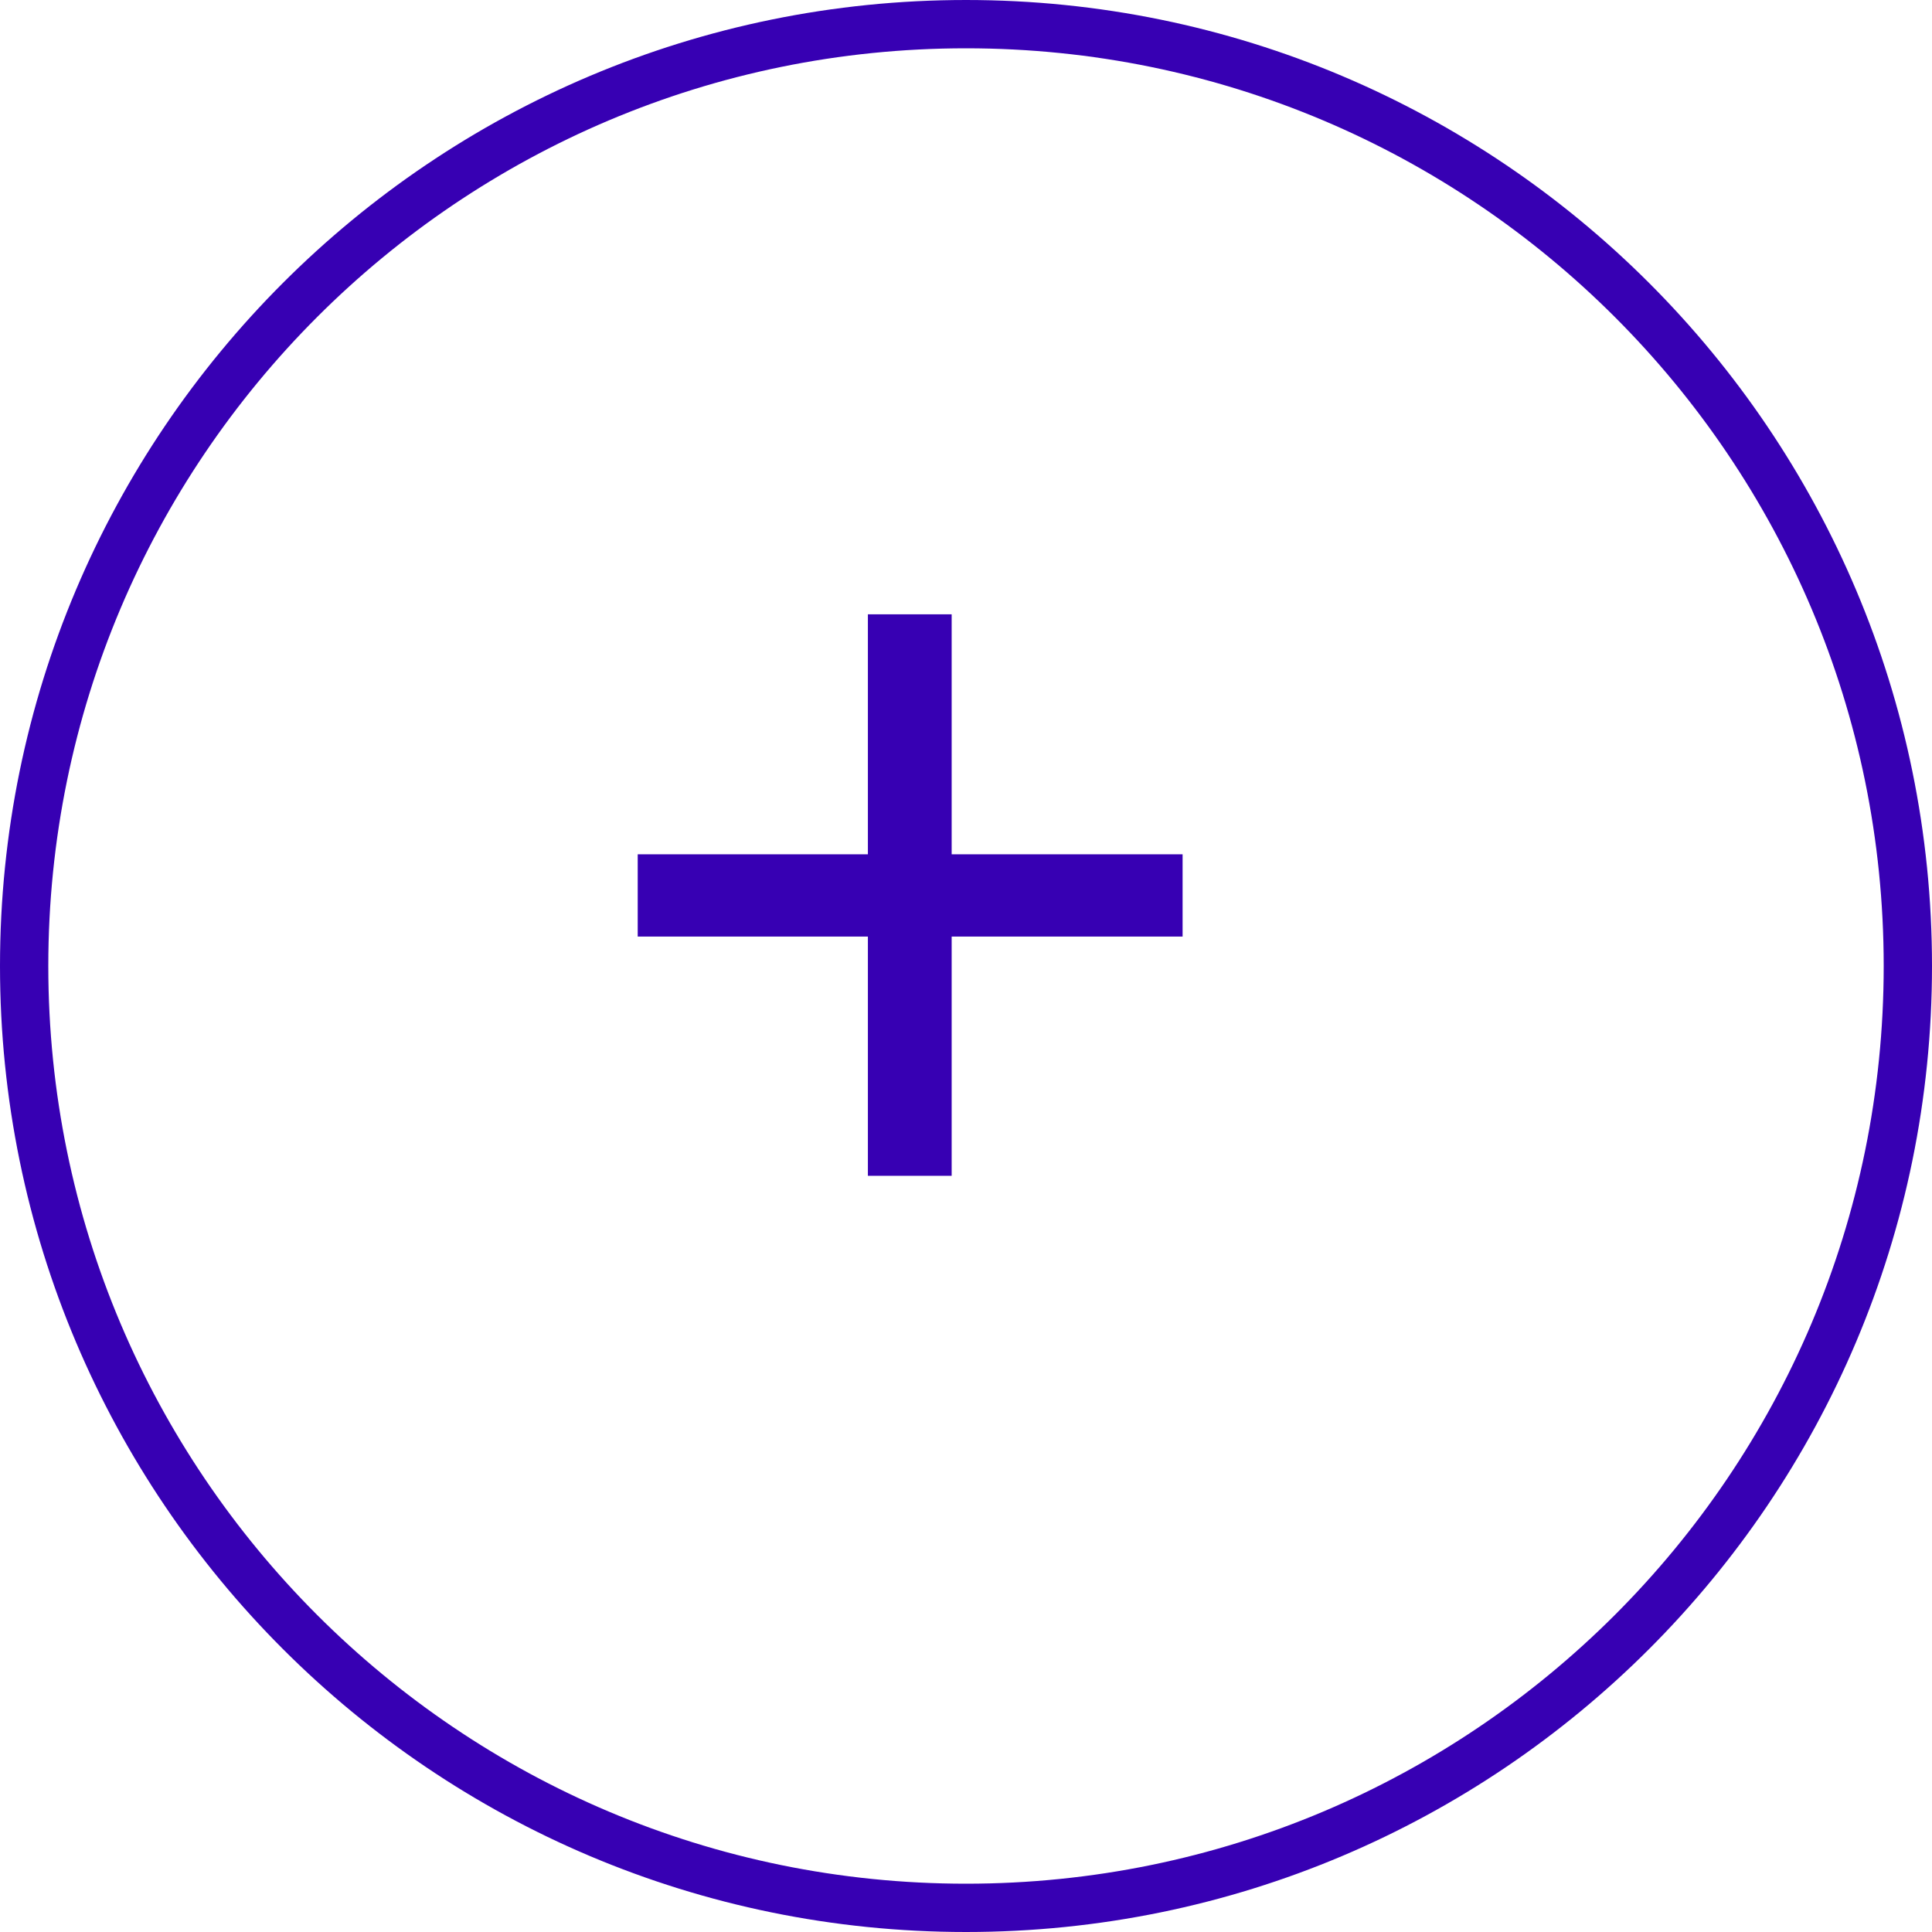
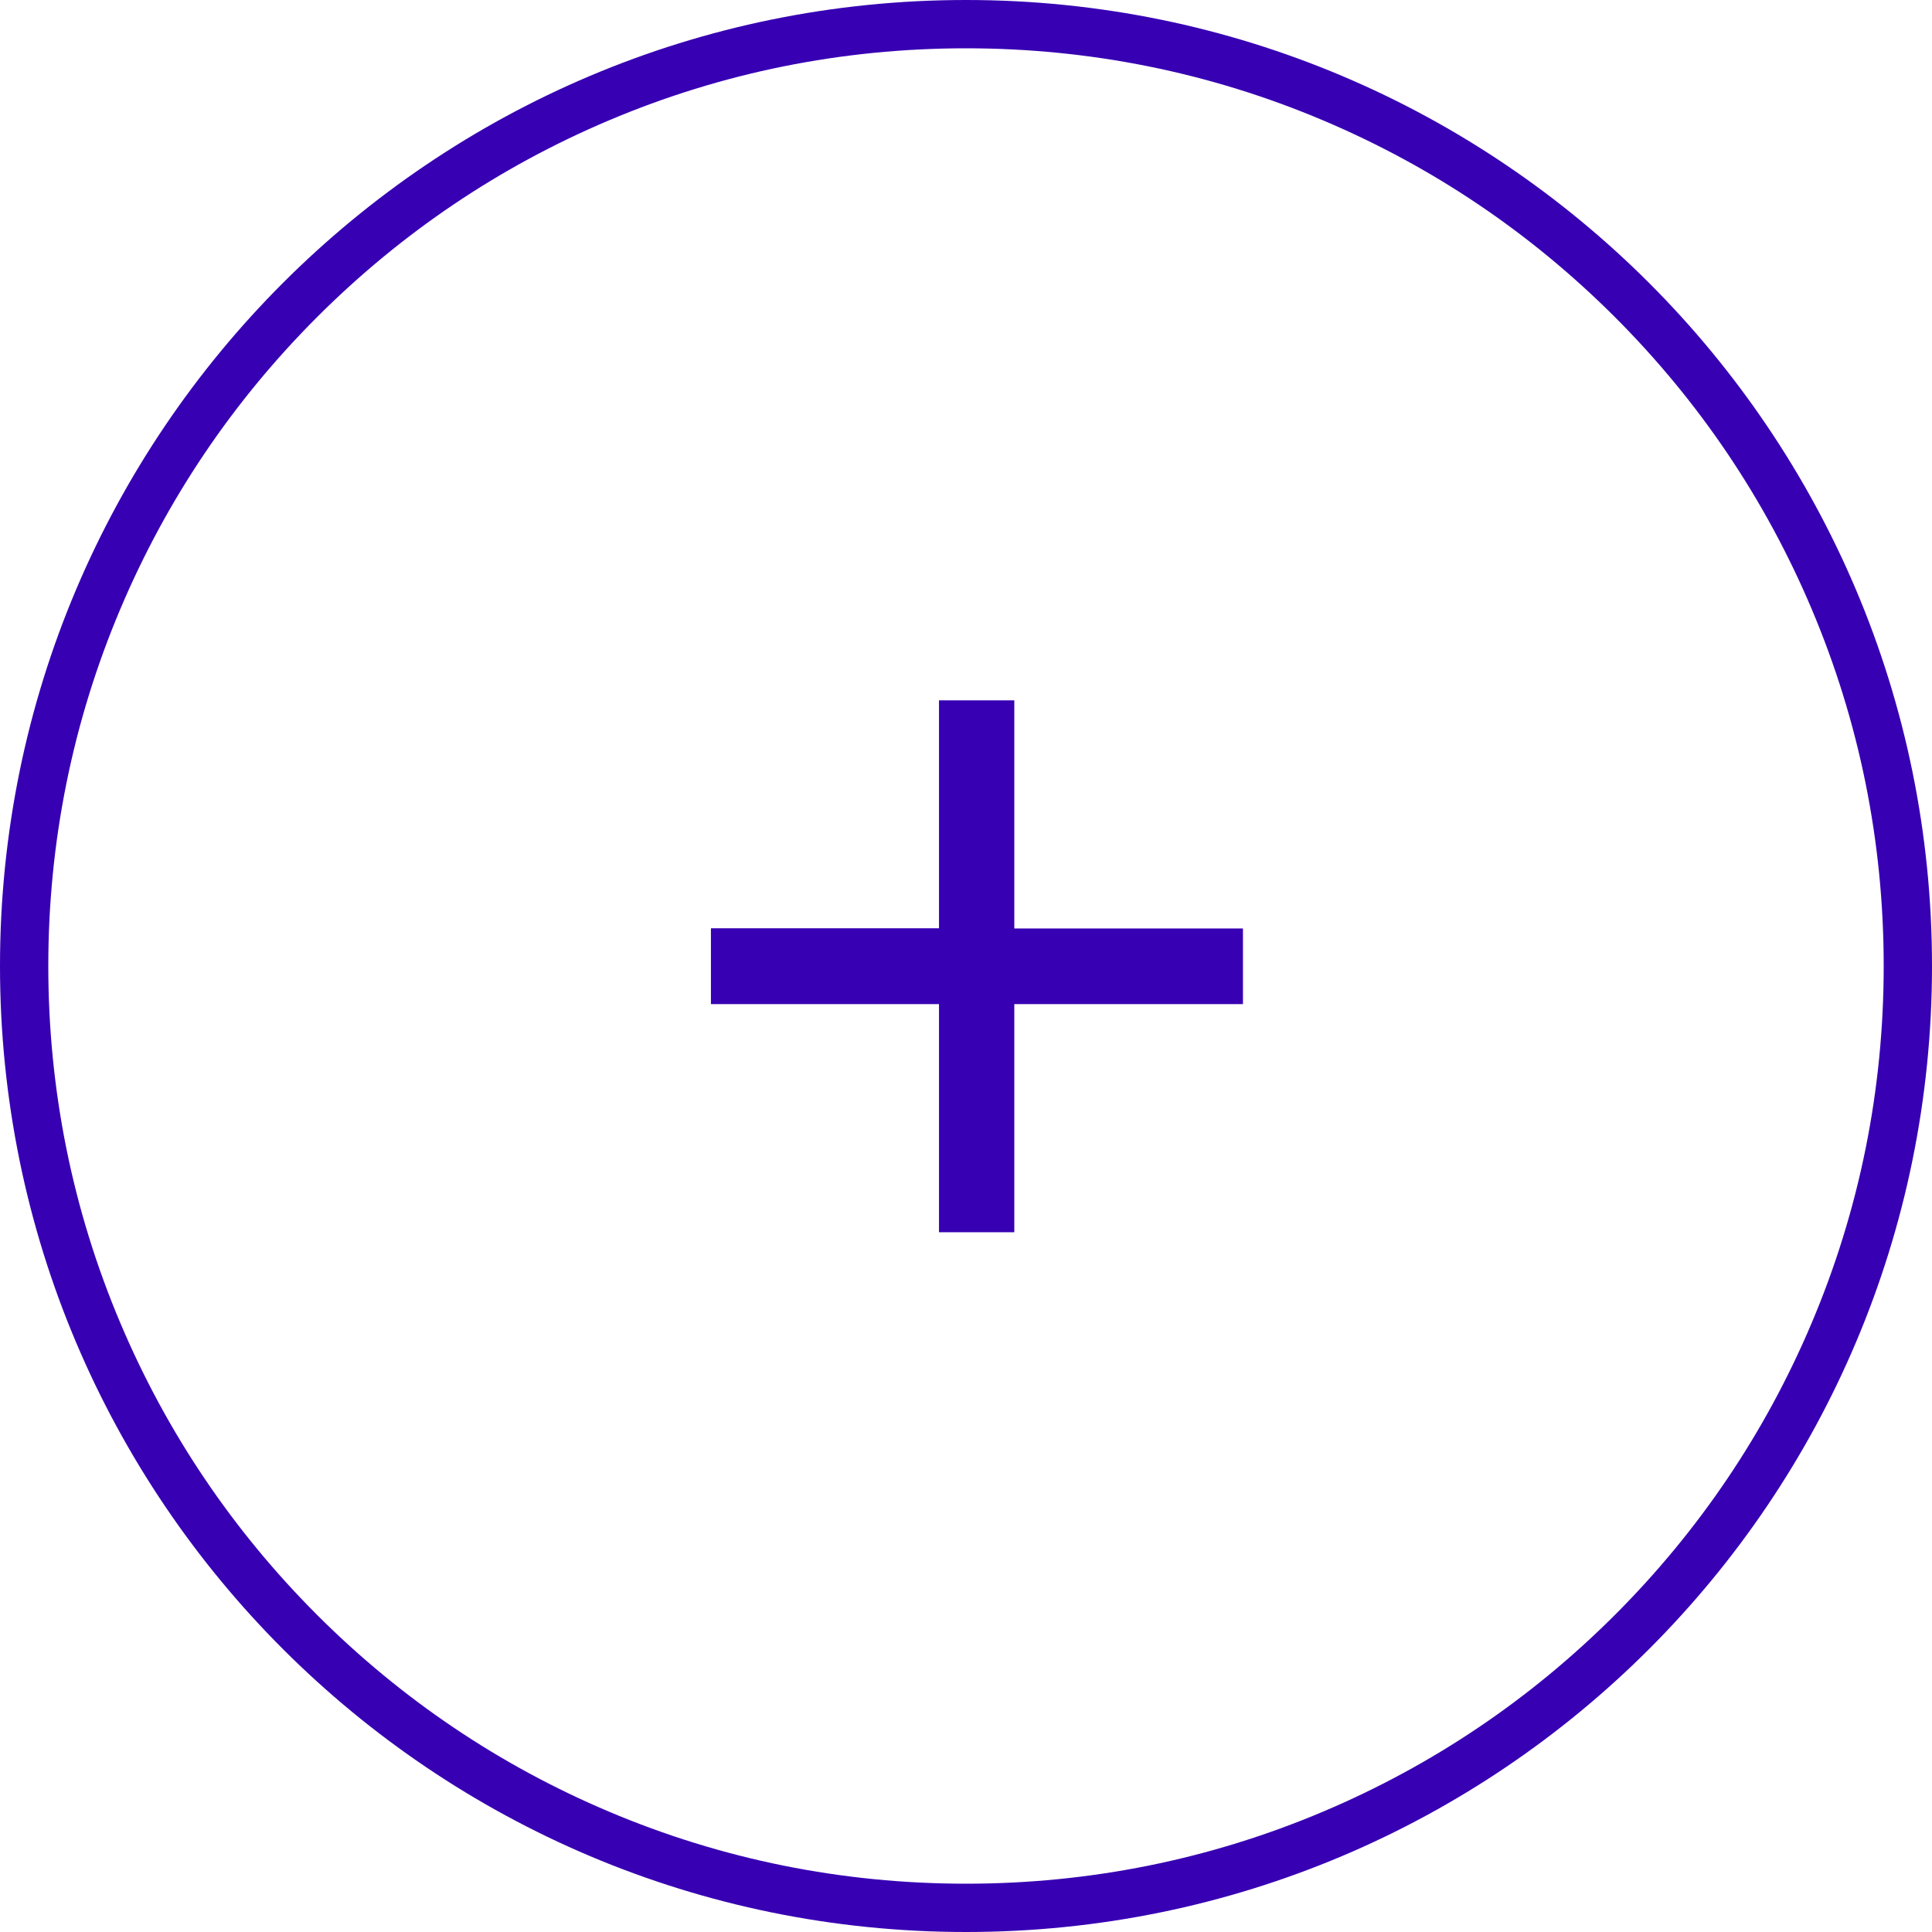
<svg xmlns="http://www.w3.org/2000/svg" width="40" height="40" viewBox="0 0 40 40">
  <g id="add" transform="translate(-293 -613)">
-     <g id="Ellipse_10" data-name="Ellipse 10" transform="translate(293 613)" fill="rgba(255,255,255,0)" stroke="#3700b3" stroke-width="1">
-       <circle cx="20" cy="20" r="20" stroke="none" />
-       <circle cx="20" cy="20" r="19.5" fill="none" />
+     <g id="Path_11" data-name="Path 11" transform="translate(293 613)" fill="rgba(255,255,255,0)">
+       <path d="M 20 1 C 17.435 1 14.946 1.502 12.605 2.493 C 10.342 3.45 8.31 4.82 6.565 6.565 C 4.82 8.31 3.45 10.342 2.493 12.605 C 1.502 14.946 1 17.435 1 20 C 1 22.565 1.502 25.054 2.493 27.395 C 3.45 29.658 4.82 31.69 6.565 33.435 C 8.31 35.18 10.342 36.55 12.605 37.507 C 14.946 38.498 17.435 39 20 39 C 22.565 39 25.054 38.498 27.395 37.507 C 29.658 36.55 31.69 35.18 33.435 33.435 C 35.18 31.69 36.55 29.658 37.507 27.395 C 38.498 25.054 39 22.565 39 20 C 39 17.435 38.498 14.946 37.507 12.605 C 36.55 10.342 35.18 8.31 33.435 6.565 C 31.69 4.82 29.658 3.45 27.395 2.493 C 25.054 1.502 22.565 1 20 1 M 20 0 C 31.046 0 40 8.954 40 20 C 40 31.046 31.046 40 20 40 C 8.954 40 0 31.046 0 20 C 0 8.954 8.954 0 20 0 Z" stroke="none" fill="#3700b3" />
    </g>
-     <text id="_" data-name="+" transform="translate(305 640)" fill="#3700b3" font-size="24" font-family="SegoeUI, Segoe UI">
-       <tspan x="0" y="0">+</tspan>
-     </text>
+     <path id="Path_10" data-name="Path 10" d="M13.734-6.211H9v4.723H7.441V-6.211H2.719v-1.57H7.441V-12.5H9v4.723h4.734Z" transform="translate(305 640)" fill="#3700b3" />
  </g>
</svg>
